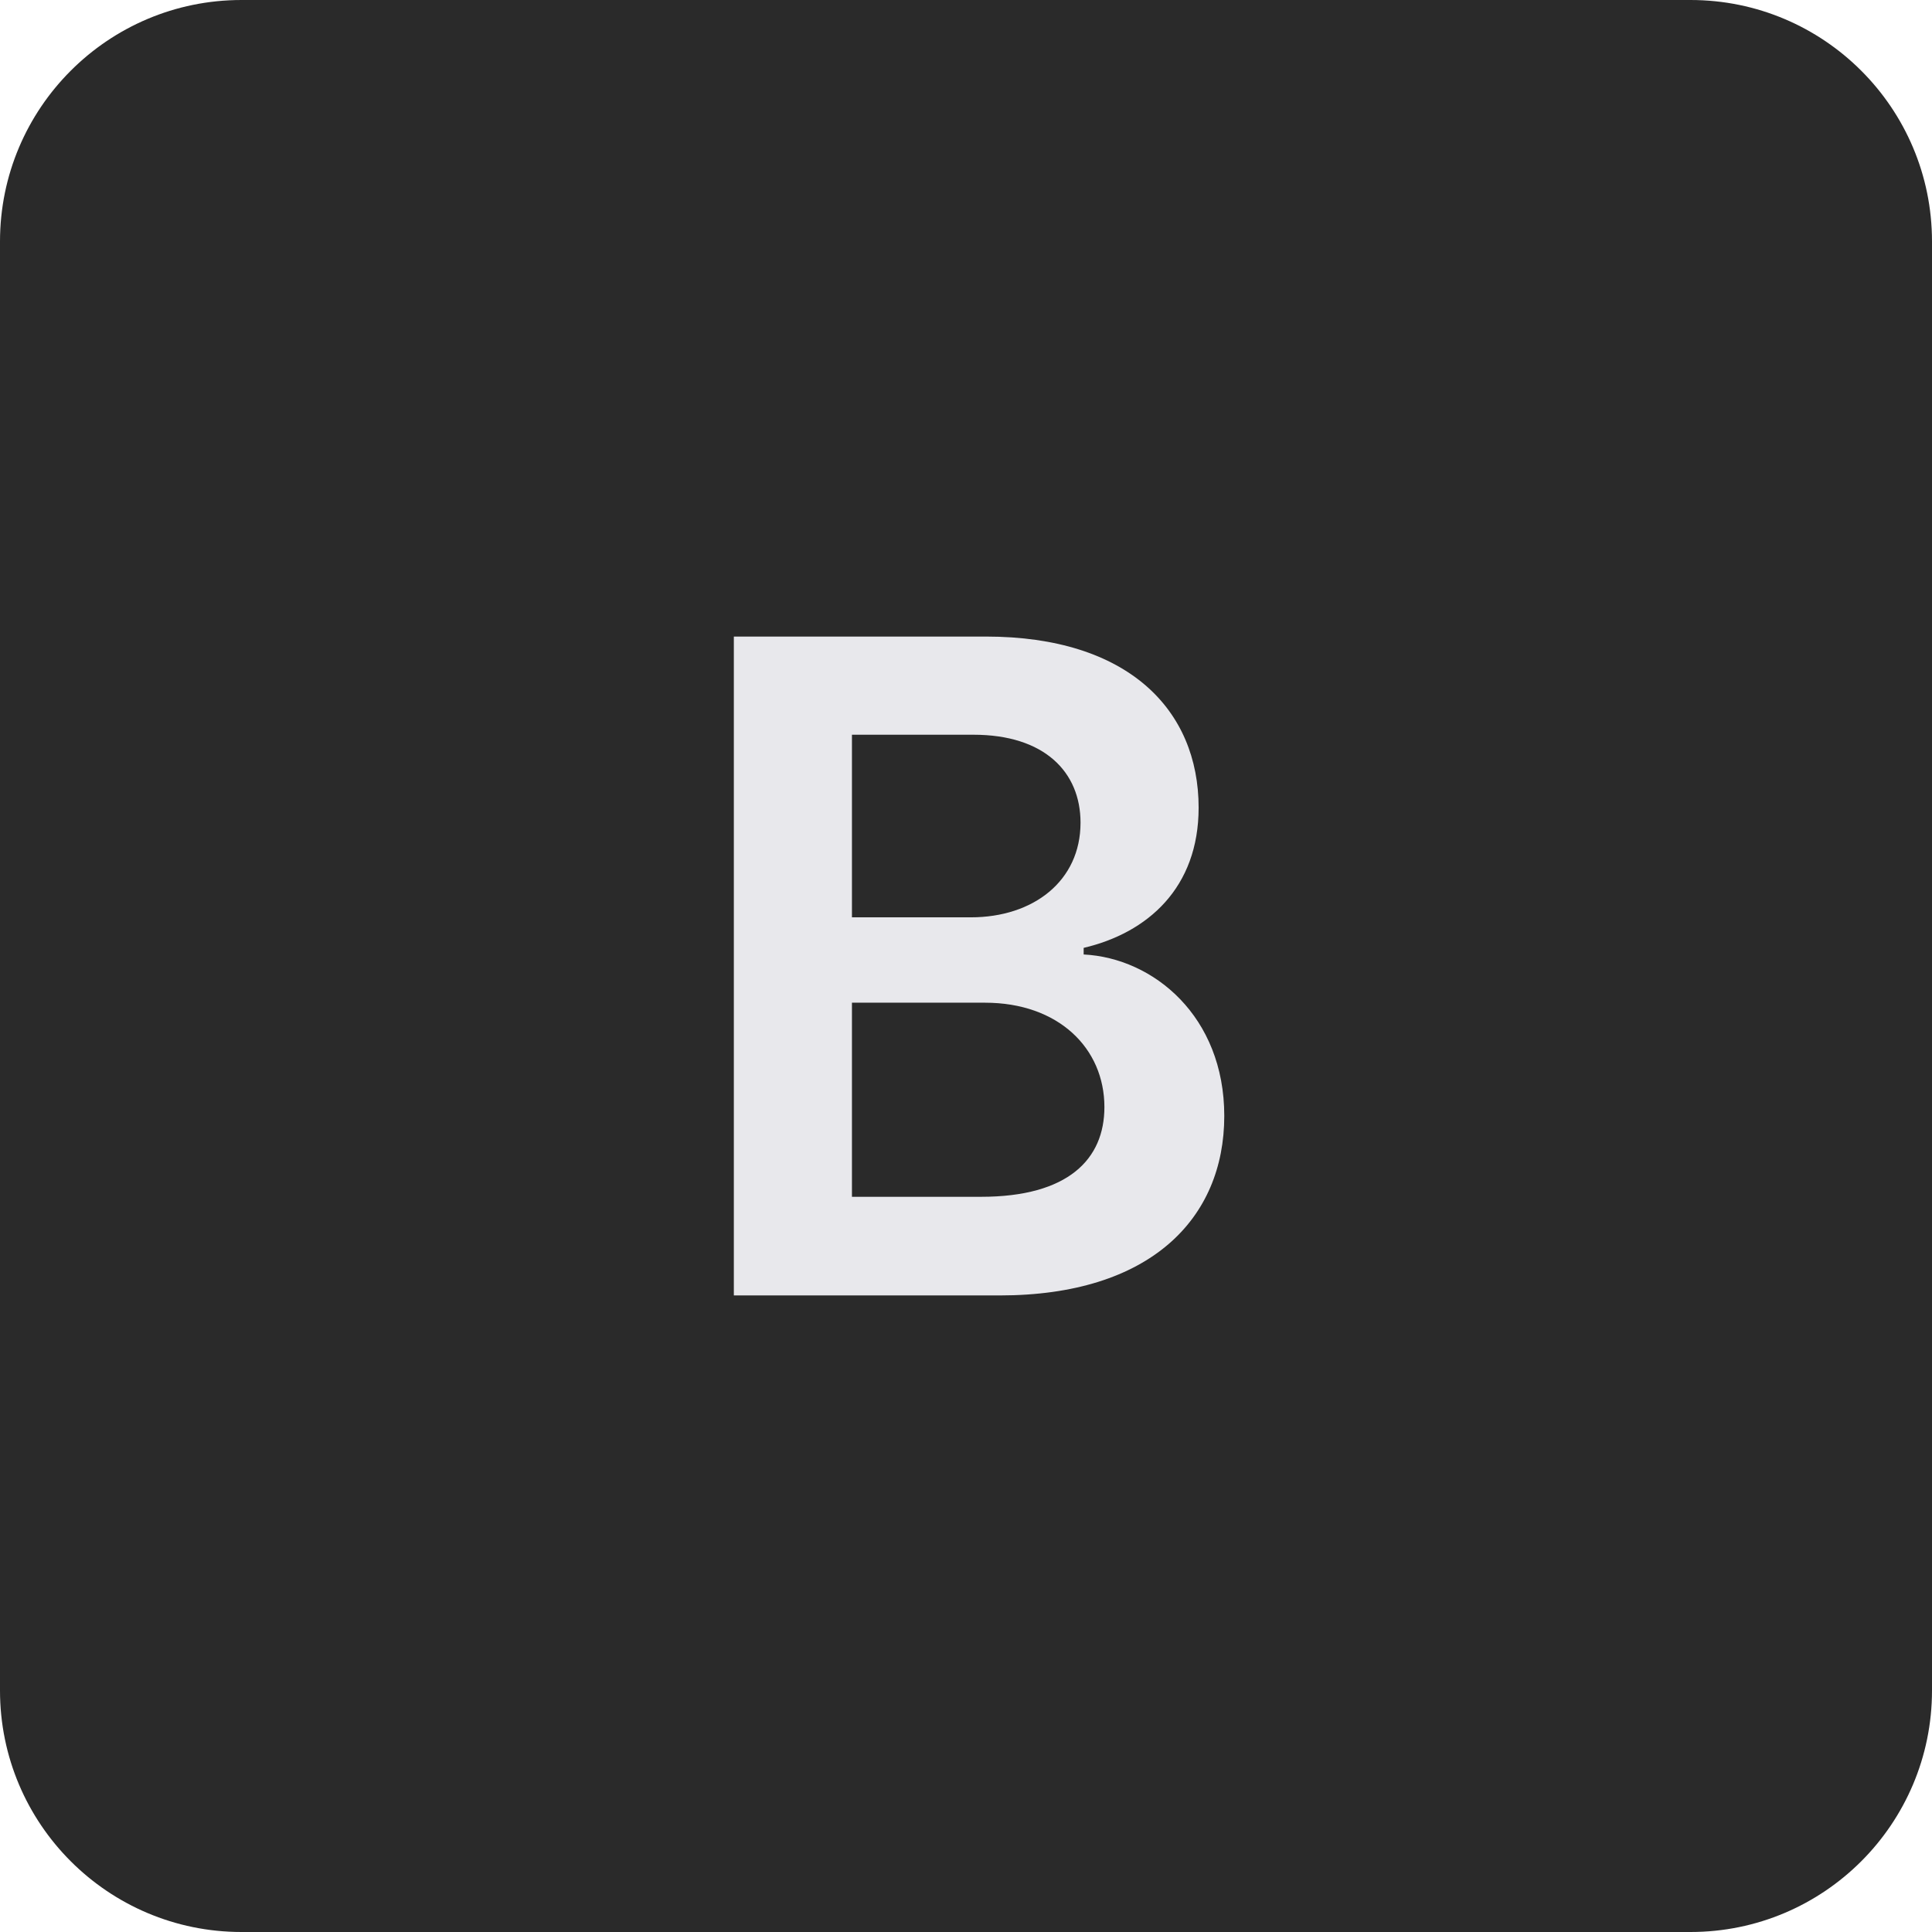
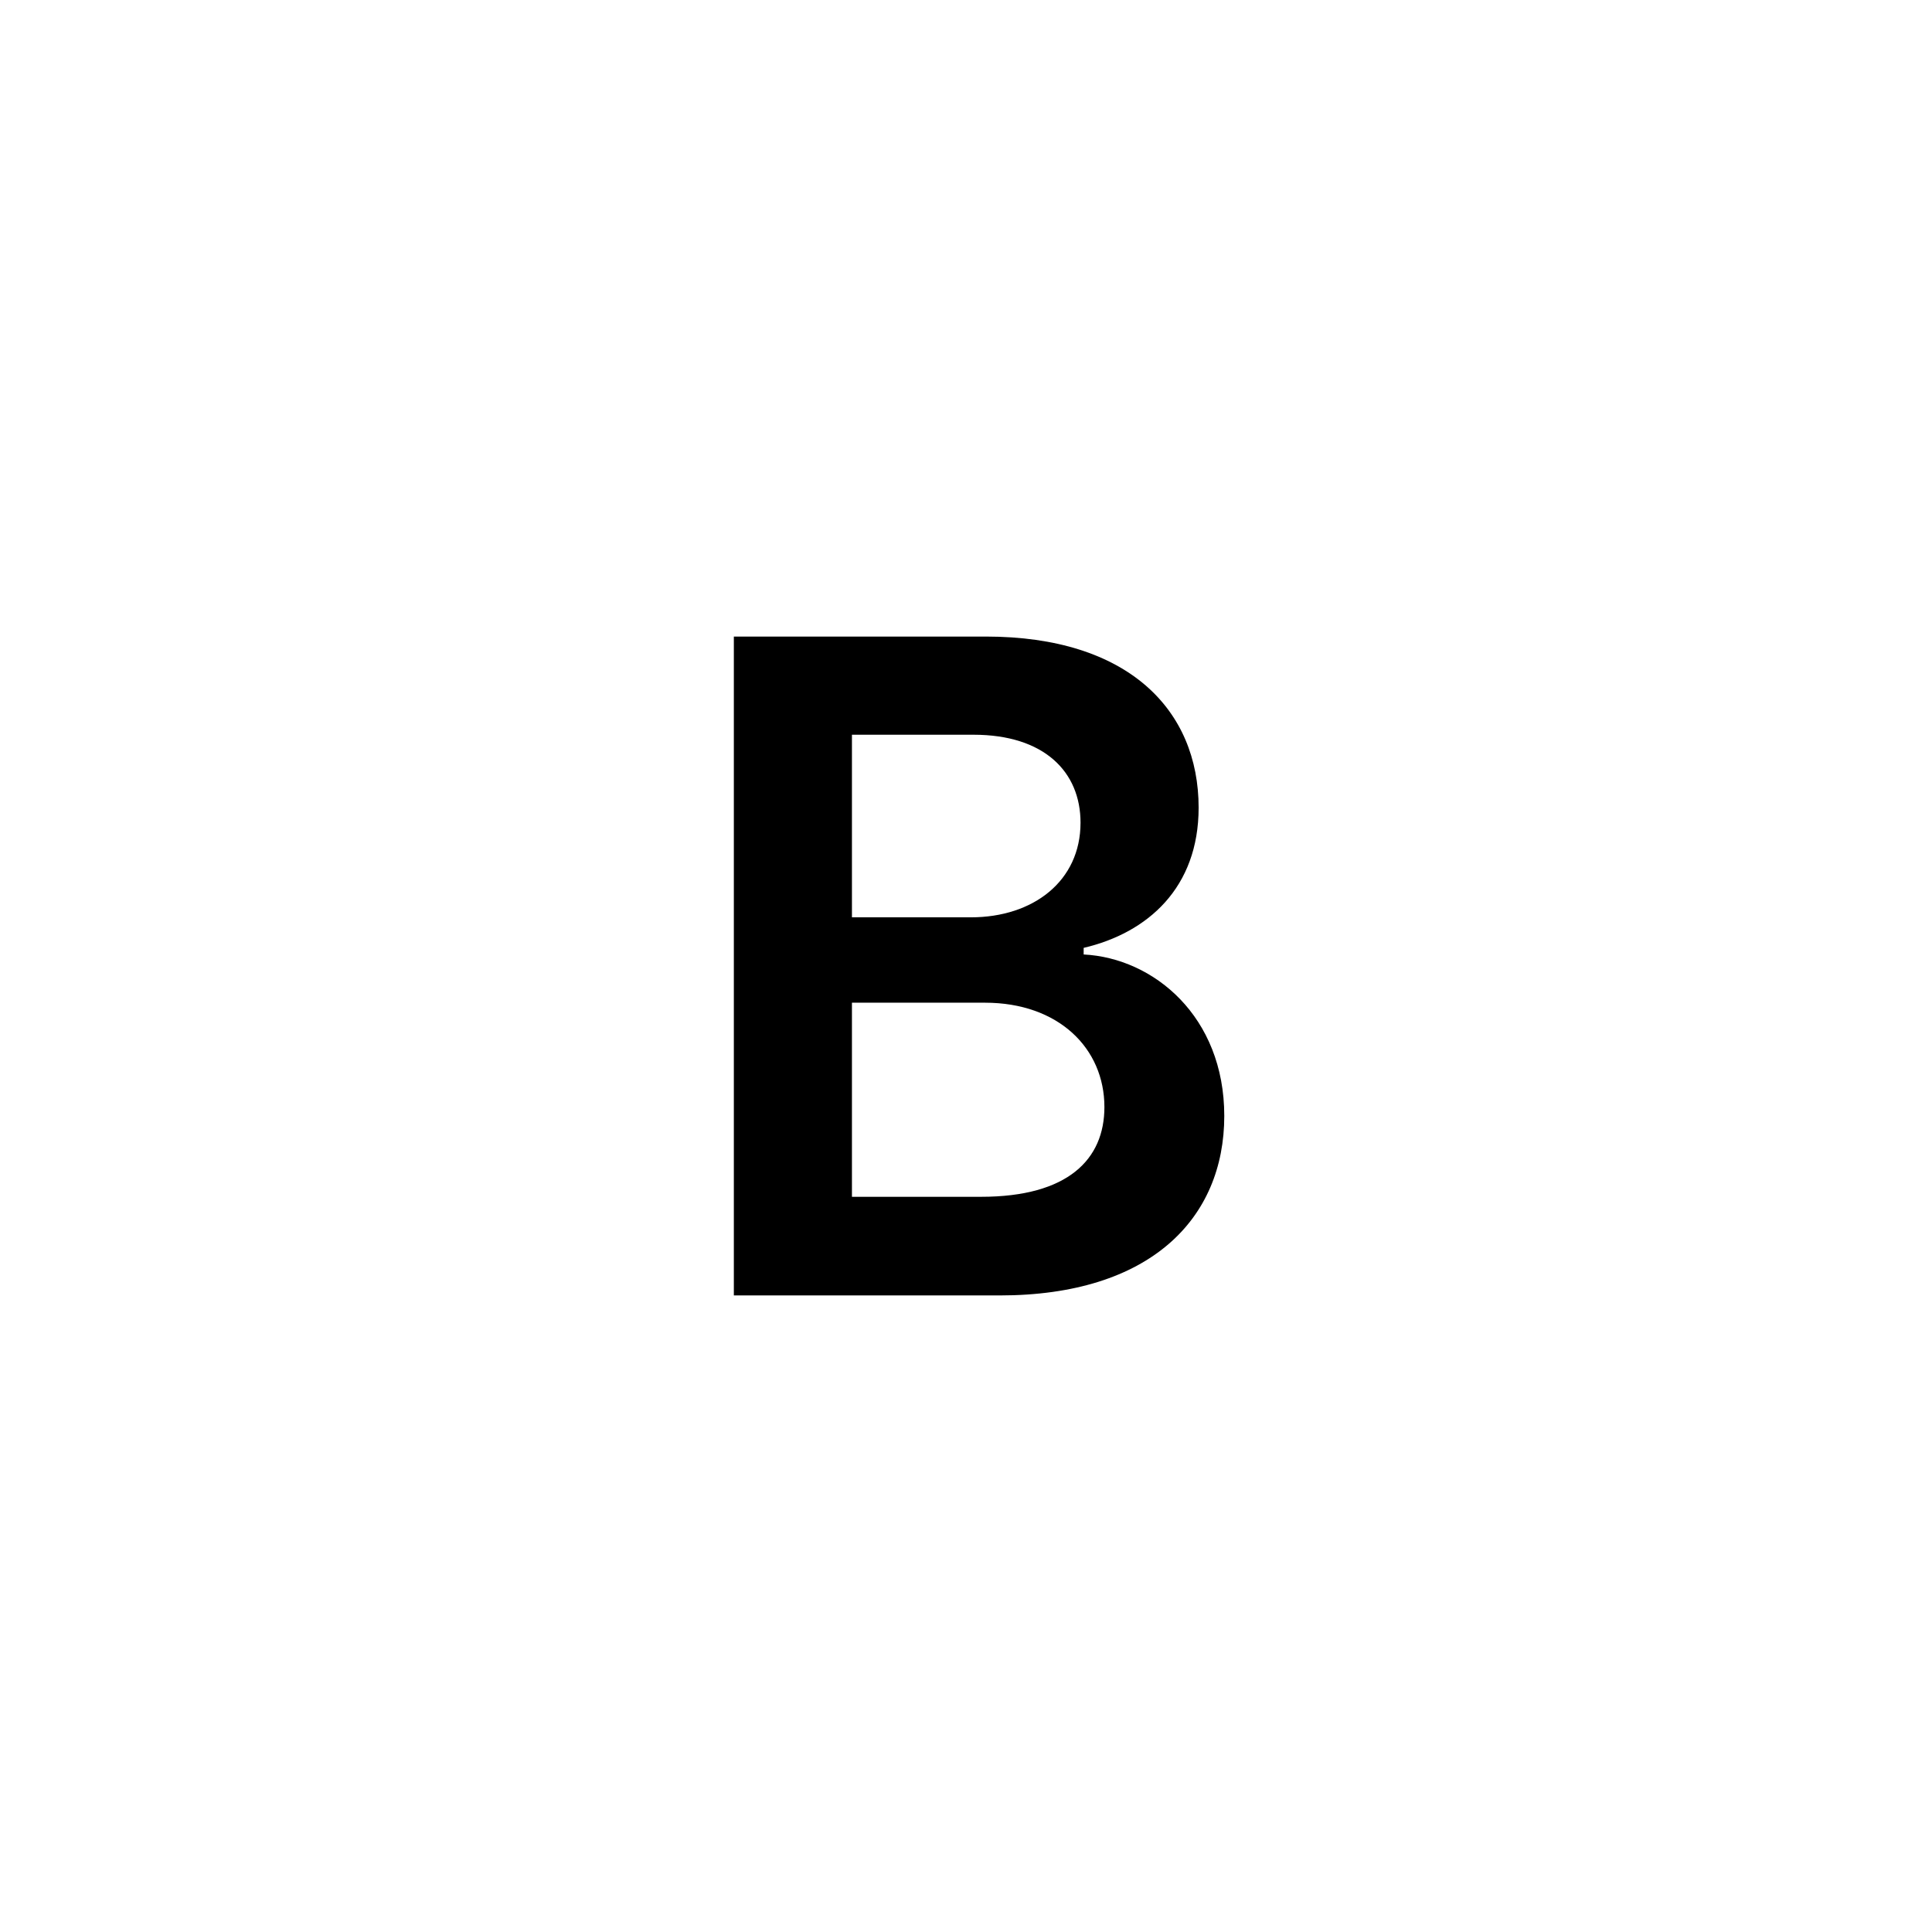
<svg xmlns="http://www.w3.org/2000/svg" viewBox="0 0 512 512" width="512" height="512">
-   <rect fill="#2A2A2A" width="512" height="512" rx="64" />
-   <text x="256" y="256" text-anchor="middle" dominant-baseline="central" font-family="system-ui,-apple-system,sans-serif" font-size="240" font-weight="600" fill="#E8E8EC">B</text>
+   <text x="256" y="256" text-anchor="middle" dominant-baseline="central" font-family="system-ui,-apple-system,sans-serif" font-size="240" font-weight="600" fill="currentColor">B</text>
</svg>
